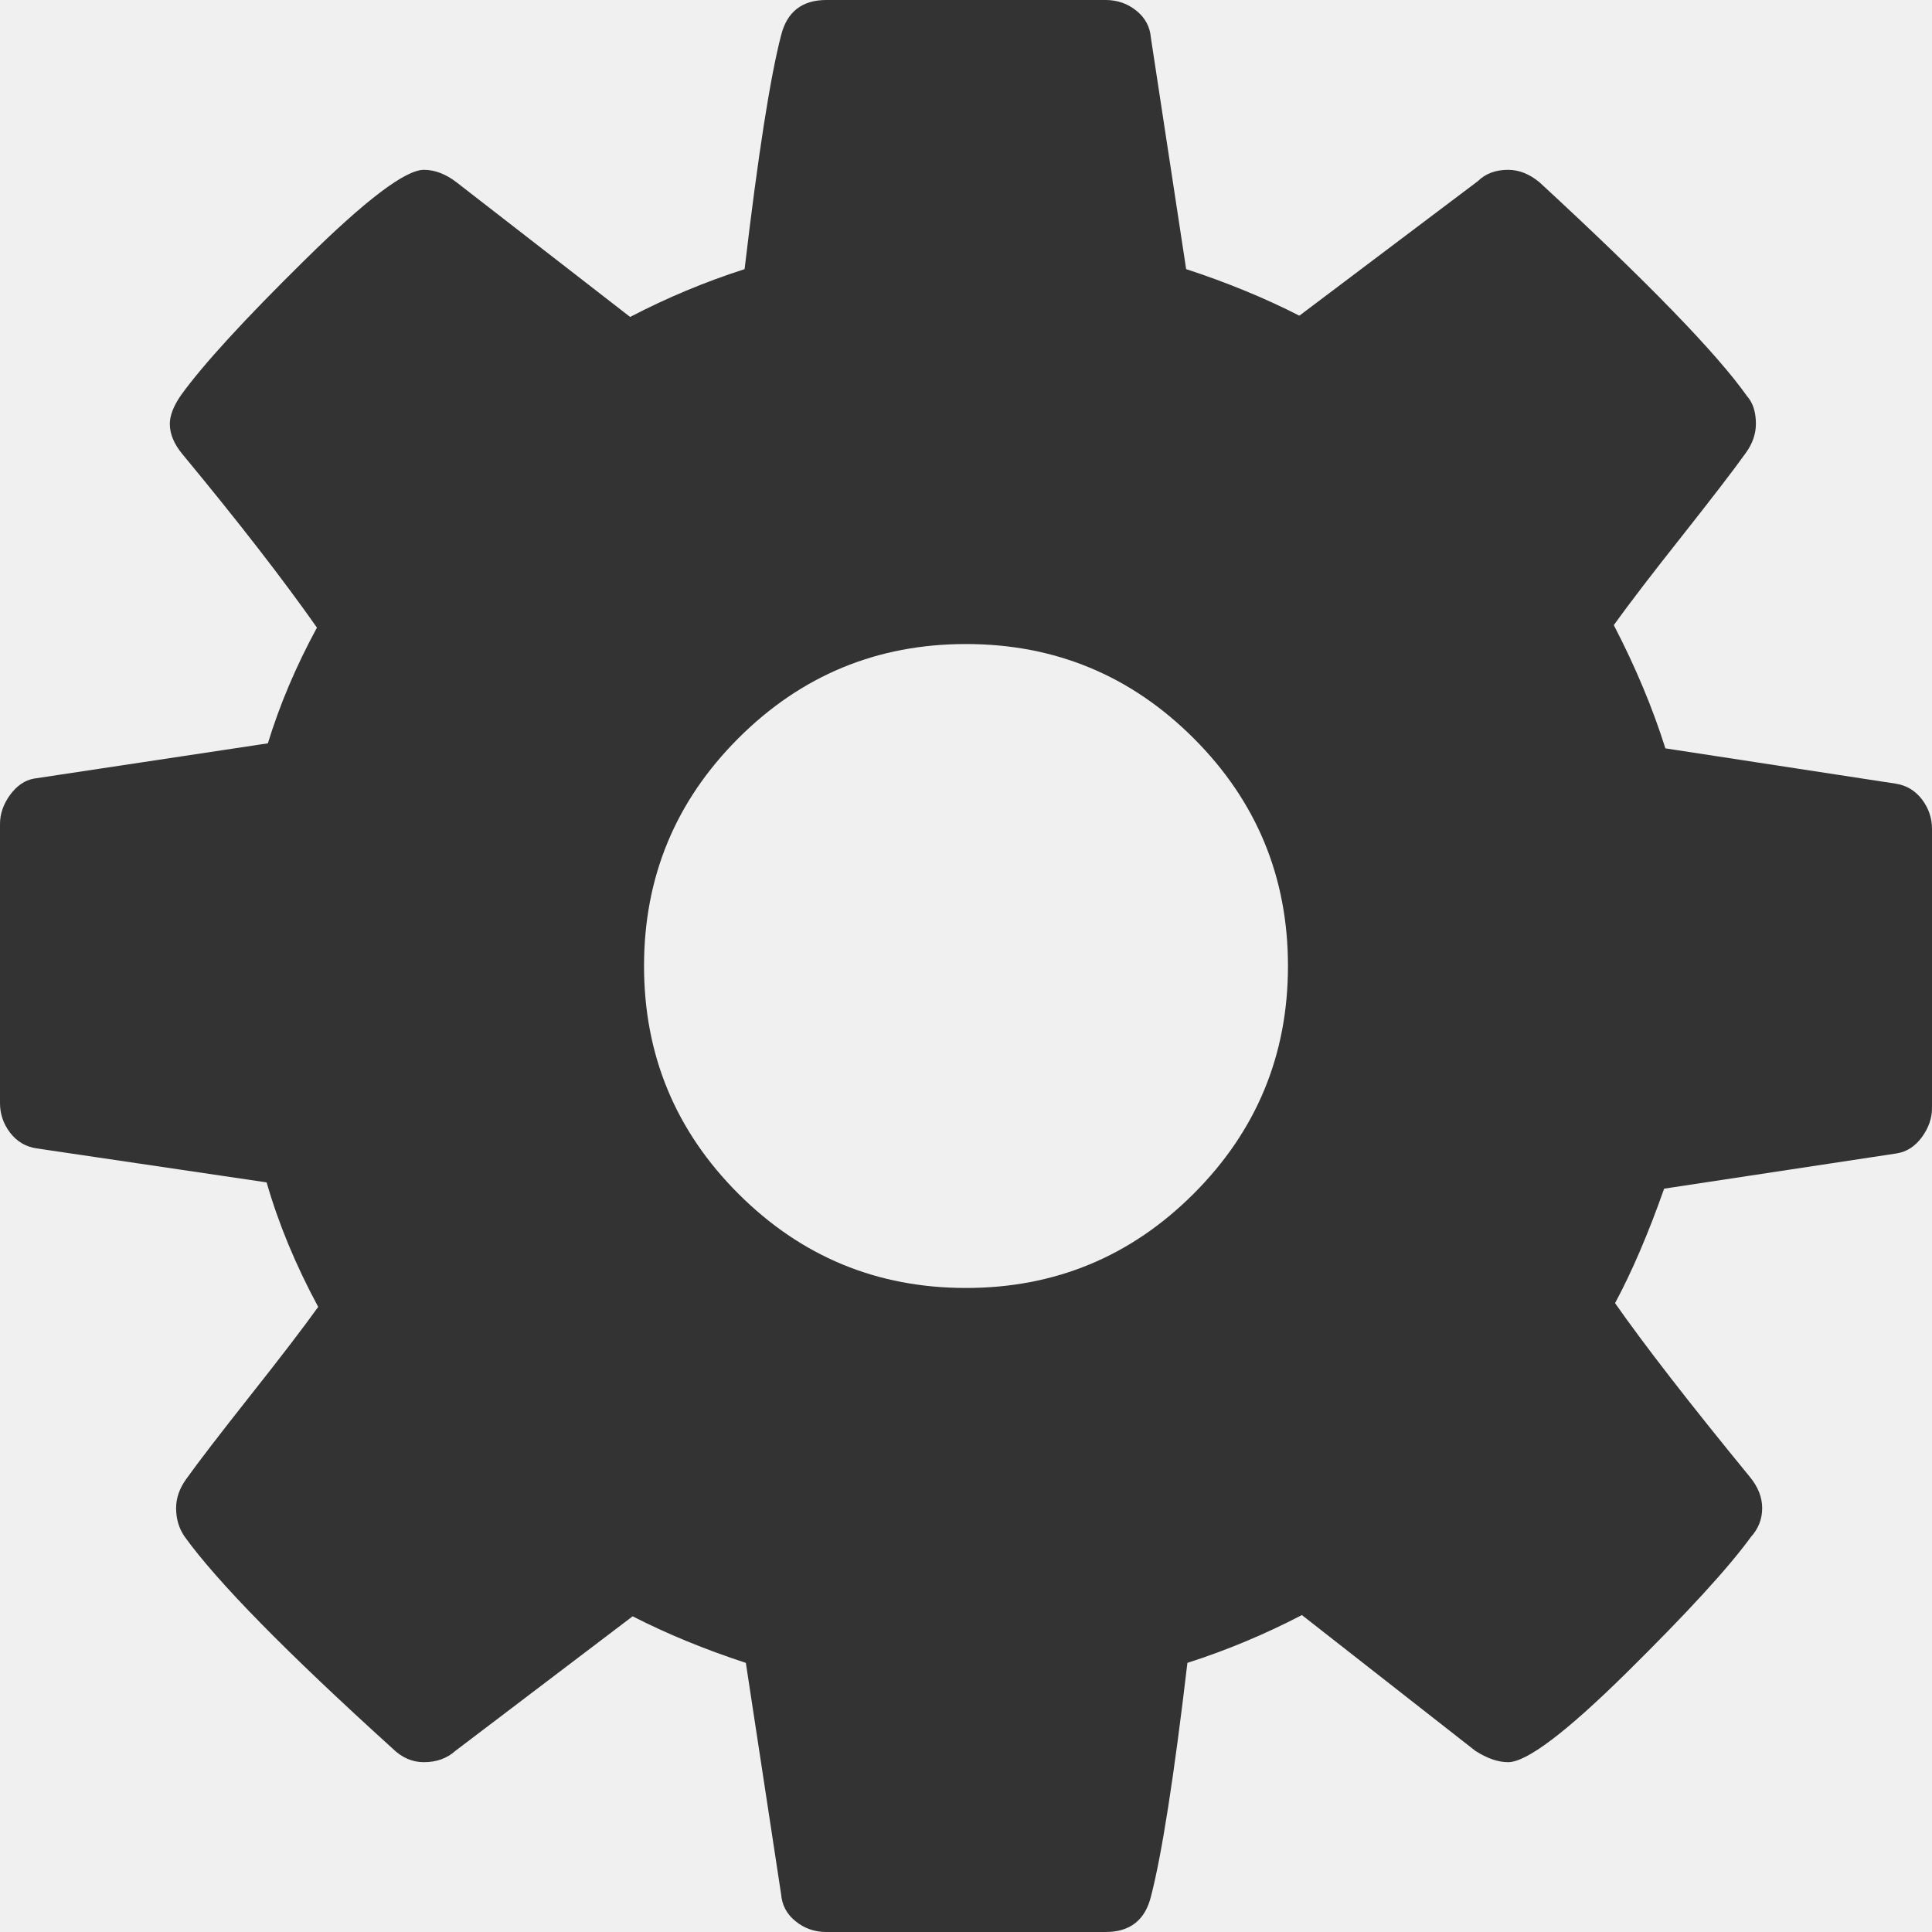
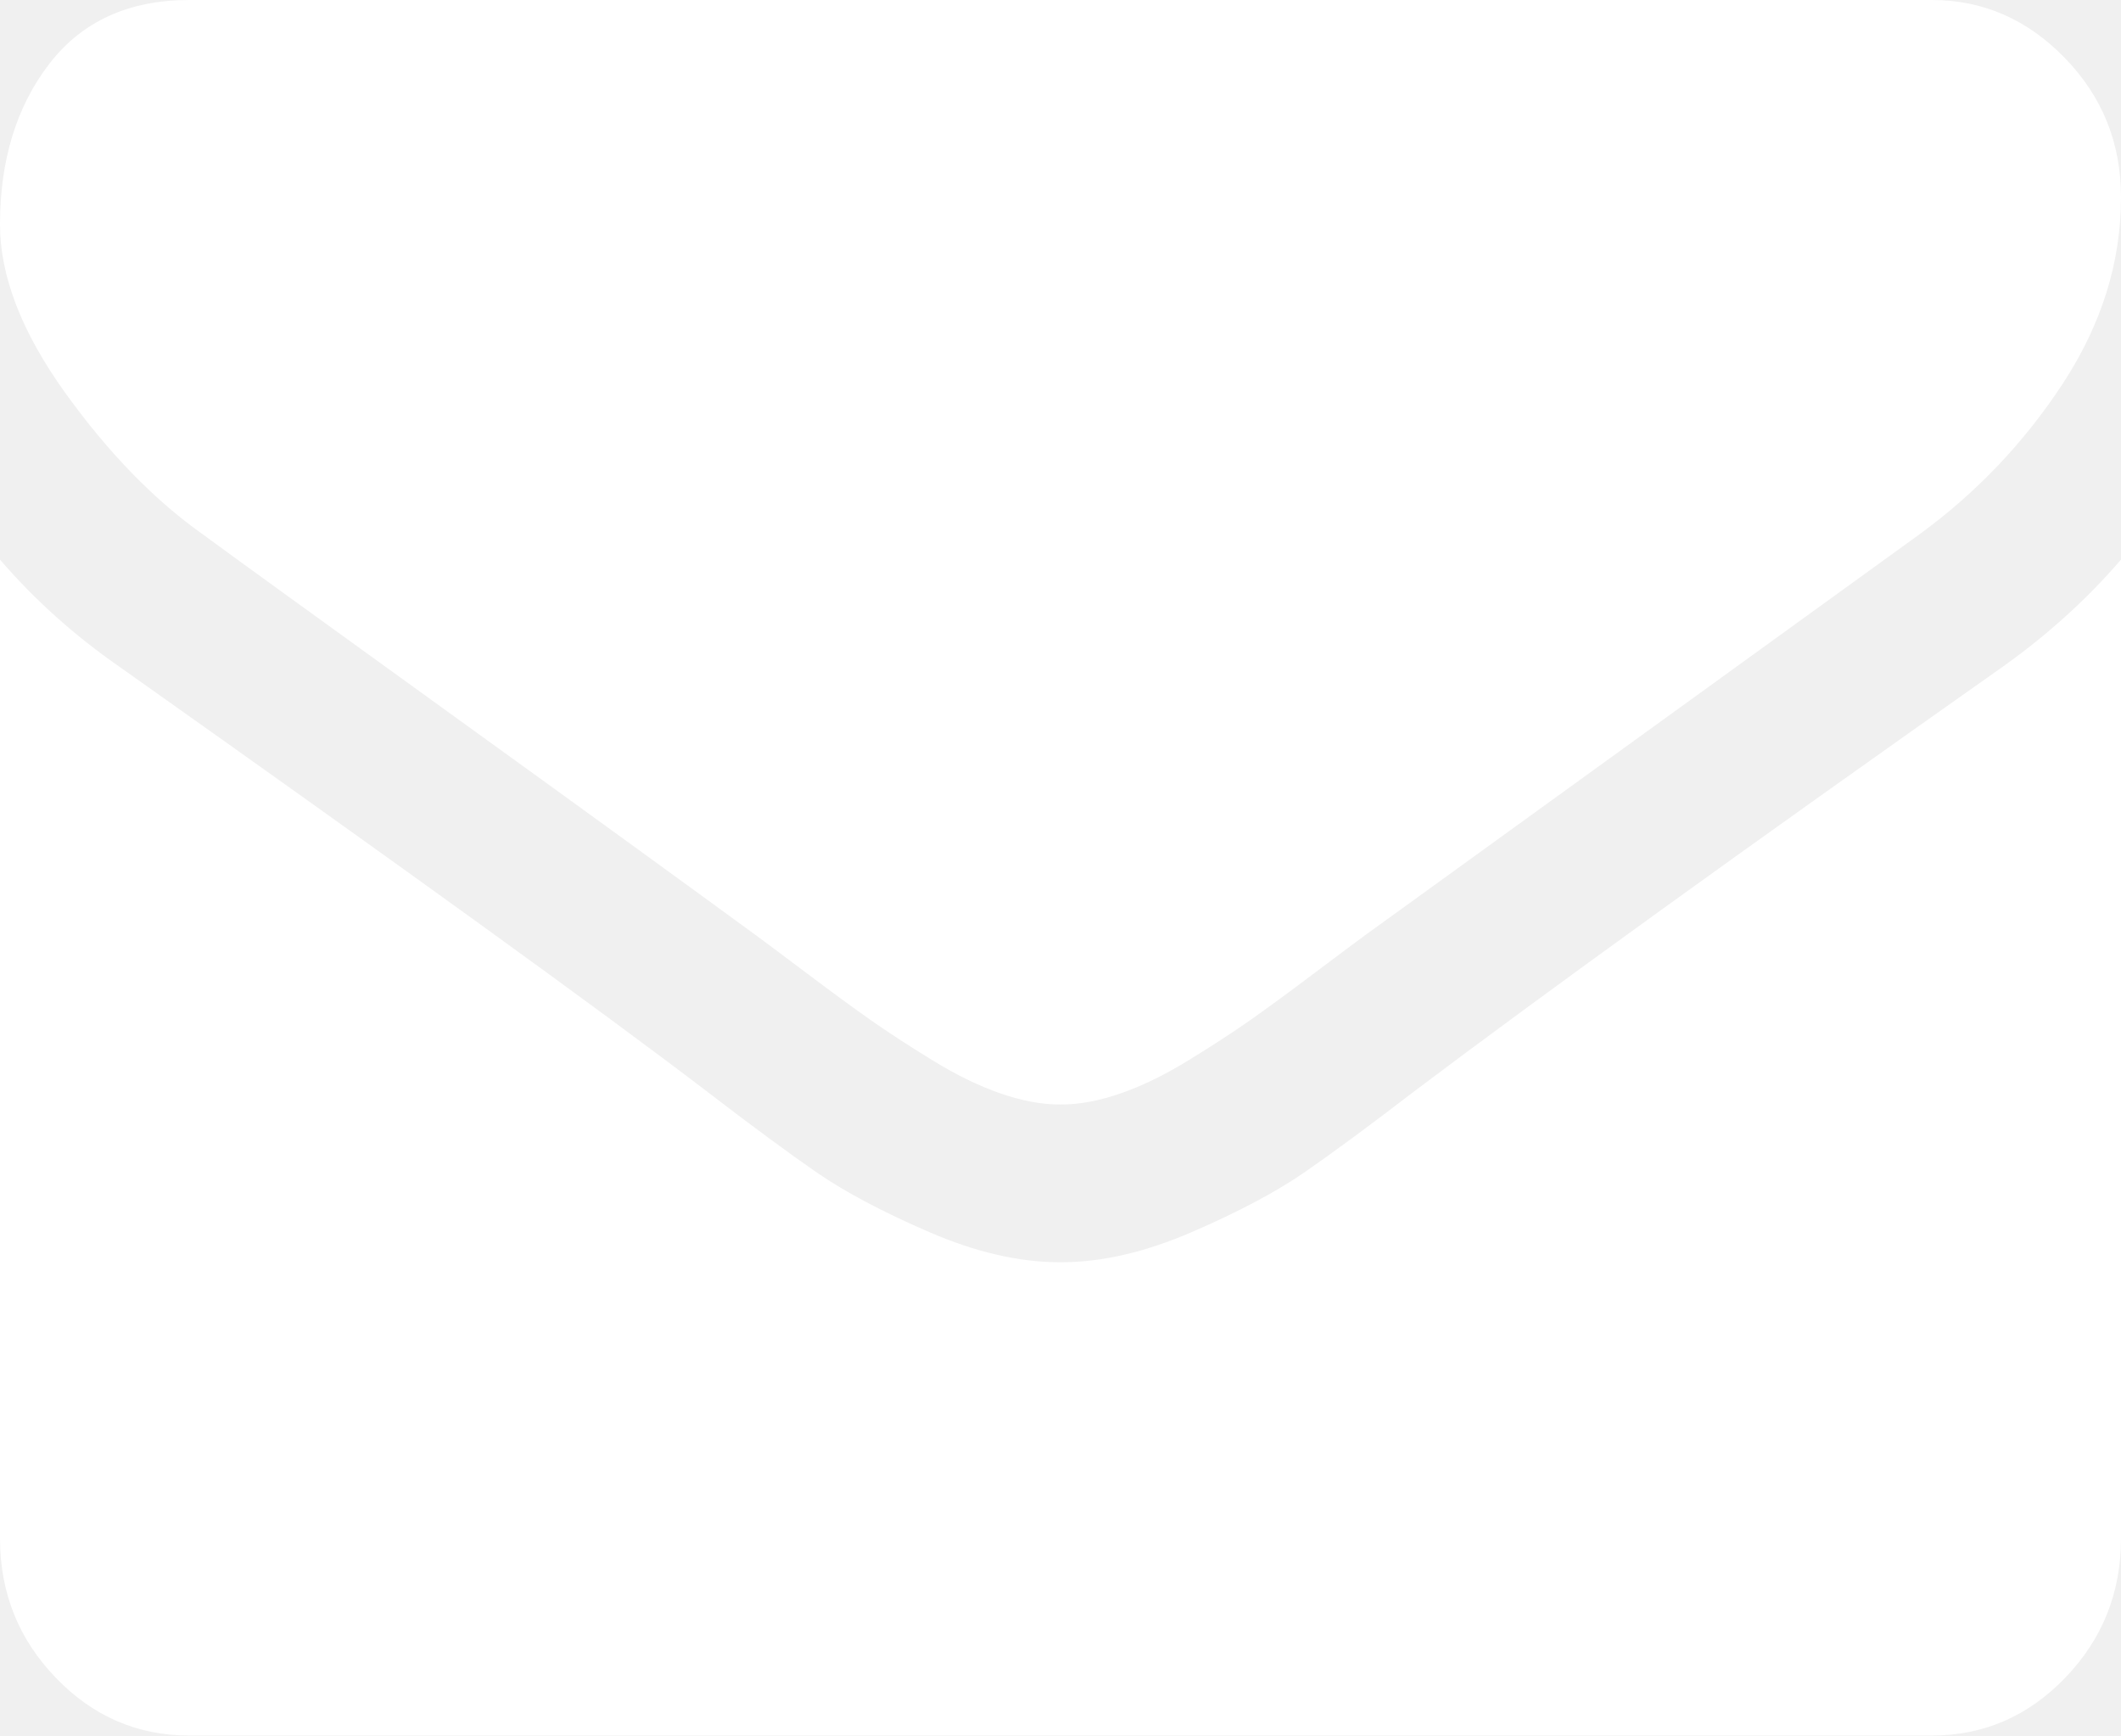
- <svg xmlns="http://www.w3.org/2000/svg" version="1.1" width="20px" height="20px">
-   <g transform="translate(-14 -92 )">
-     <path d="M 12.357 12.357  C 13.008 11.706  13.333 10.92  13.333 10  C 13.333 9.08  13.008 8.294  12.357 7.643  C 11.706 6.992  10.92 6.667  10 6.667  C 9.08 6.667  8.294 6.992  7.643 7.643  C 6.992 8.294  6.667 9.08  6.667 10  C 6.667 10.92  6.992 11.706  7.643 12.357  C 8.294 13.008  9.08 13.333  10 13.333  C 10.92 13.333  11.706 13.008  12.357 12.357  Z M 19.896 8.275  C 19.965 8.366  20 8.468  20 8.581  L 20 11.471  C 20 11.576  19.965 11.675  19.896 11.771  C 19.826 11.866  19.74 11.923  19.635 11.94  L 17.227 12.305  C 17.062 12.773  16.892 13.168  16.719 13.49  C 17.023 13.924  17.487 14.523  18.112 15.286  C 18.199 15.391  18.242 15.499  18.242 15.612  C 18.242 15.725  18.203 15.825  18.125 15.911  C 17.891 16.233  17.461 16.701  16.836 17.318  C 16.211 17.934  15.803 18.242  15.612 18.242  C 15.508 18.242  15.395 18.203  15.273 18.125  L 13.477 16.719  C 13.095 16.918  12.7 17.083  12.292 17.214  C 12.153 18.394  12.027 19.201  11.914 19.635  C 11.853 19.878  11.697 20  11.445 20  L 8.555 20  C 8.433 20  8.327 19.963  8.236 19.889  C 8.145 19.816  8.095 19.722  8.086 19.609  L 7.721 17.214  C 7.296 17.075  6.905 16.914  6.549 16.732  L 4.714 18.125  C 4.627 18.203  4.518 18.242  4.388 18.242  C 4.266 18.242  4.158 18.194  4.062 18.099  C 2.969 17.109  2.253 16.38  1.914 15.911  C 1.853 15.825  1.823 15.725  1.823 15.612  C 1.823 15.508  1.858 15.408  1.927 15.312  C 2.057 15.13  2.279 14.842  2.591 14.447  C 2.904 14.052  3.138 13.746  3.294 13.529  C 3.06 13.095  2.882 12.665  2.76 12.24  L 0.378 11.888  C 0.265 11.871  0.174 11.816  0.104 11.725  C 0.035 11.634  0 11.532  0 11.419  L 0 8.529  C 0 8.424  0.035 8.325  0.104 8.229  C 0.174 8.134  0.256 8.077  0.352 8.06  L 2.773 7.695  C 2.895 7.296  3.064 6.897  3.281 6.497  C 2.934 6.003  2.47 5.404  1.888 4.701  C 1.801 4.596  1.758 4.492  1.758 4.388  C 1.758 4.301  1.797 4.201  1.875 4.089  C 2.101 3.776  2.528 3.309  3.158 2.689  C 3.787 2.068  4.197 1.758  4.388 1.758  C 4.501 1.758  4.614 1.801  4.727 1.888  L 6.523 3.281  C 6.905 3.082  7.3 2.917  7.708 2.786  C 7.847 1.606  7.973 0.799  8.086 0.365  C 8.147 0.122  8.303 0  8.555 0  L 11.445 0  C 11.567 0  11.673 0.037  11.764 0.111  C 11.855 0.184  11.905 0.278  11.914 0.391  L 12.279 2.786  C 12.704 2.925  13.095 3.086  13.451 3.268  L 15.299 1.875  C 15.378 1.797  15.482 1.758  15.612 1.758  C 15.725 1.758  15.833 1.801  15.938 1.888  C 17.057 2.921  17.773 3.659  18.086 4.102  C 18.147 4.171  18.177 4.266  18.177 4.388  C 18.177 4.492  18.142 4.592  18.073 4.688  C 17.943 4.87  17.721 5.158  17.409 5.553  C 17.096 5.948  16.862 6.254  16.706 6.471  C 16.931 6.905  17.109 7.331  17.24 7.747  L 19.622 8.112  C 19.735 8.129  19.826 8.184  19.896 8.275  Z " fill-rule="nonzero" fill="#333333" stroke="none" transform="matrix(1 0 0 1 14 92 )" />
+ <svg xmlns="http://www.w3.org/2000/svg" version="1.1" width="22px" height="18px">
+   <g transform="translate(-1102 -16 )">
+     <path d="M 20.772 6.916  C 21.239 6.584  21.648 6.213  22 5.804  L 22 15.955  C 22 16.517  21.808 16.999  21.423 17.399  C 21.038 17.8  20.576 18  20.036 18  L 1.964 18  C 1.424 18  0.962 17.8  0.577 17.399  C 0.192 16.999  0 16.517  0 15.955  L 0 5.804  C 0.36 6.222  0.773 6.592  1.24 6.916  C 4.203 9.013  6.237 10.483  7.342 11.327  C 7.808 11.685  8.187 11.964  8.477 12.164  C 8.768 12.364  9.154 12.569  9.637 12.778  C 10.12 12.987  10.57 13.091  10.988 13.091  L 11 13.091  L 11.012 13.091  C 11.43 13.091  11.88 12.987  12.363 12.778  C 12.846 12.569  13.232 12.364  13.523 12.164  C 13.813 11.964  14.192 11.685  14.658 11.327  C 16.05 10.278  18.088 8.808  20.772 6.916  Z M 21.417 0.601  C 21.806 1.001  22 1.483  22 2.045  C 22 2.719  21.799 3.362  21.398 3.976  C 20.997 4.589  20.498 5.114  19.901 5.548  C 16.823 7.773  14.908 9.158  14.155 9.703  C 14.073 9.763  13.899 9.893  13.633 10.093  C 13.367 10.293  13.146 10.455  12.97 10.579  C 12.794 10.702  12.582 10.841  12.332 10.994  C 12.082 11.148  11.847 11.263  11.626 11.339  C 11.405 11.416  11.201 11.455  11.012 11.455  L 11 11.455  L 10.988 11.455  C 10.799 11.455  10.595 11.416  10.374 11.339  C 10.153 11.263  9.918 11.148  9.668 10.994  C 9.418 10.841  9.206 10.702  9.03 10.579  C 8.854 10.455  8.633 10.293  8.367 10.093  C 8.101 9.893  7.927 9.763  7.845 9.703  C 7.1 9.158  6.028 8.38  4.628 7.37  C 3.229 6.36  2.39 5.753  2.112 5.548  C 1.604 5.19  1.125 4.698  0.675 4.072  C 0.225 3.445  0 2.864  0 2.327  C 0 1.662  0.17 1.108  0.509 0.665  C 0.849 0.222  1.334 0  1.964 0  L 20.036 0  C 20.568 0  21.028 0.2  21.417 0.601  Z " fill-rule="nonzero" fill="#ffffff" stroke="none" transform="matrix(1 0 0 1 1102 16 )" />
  </g>
</svg>
